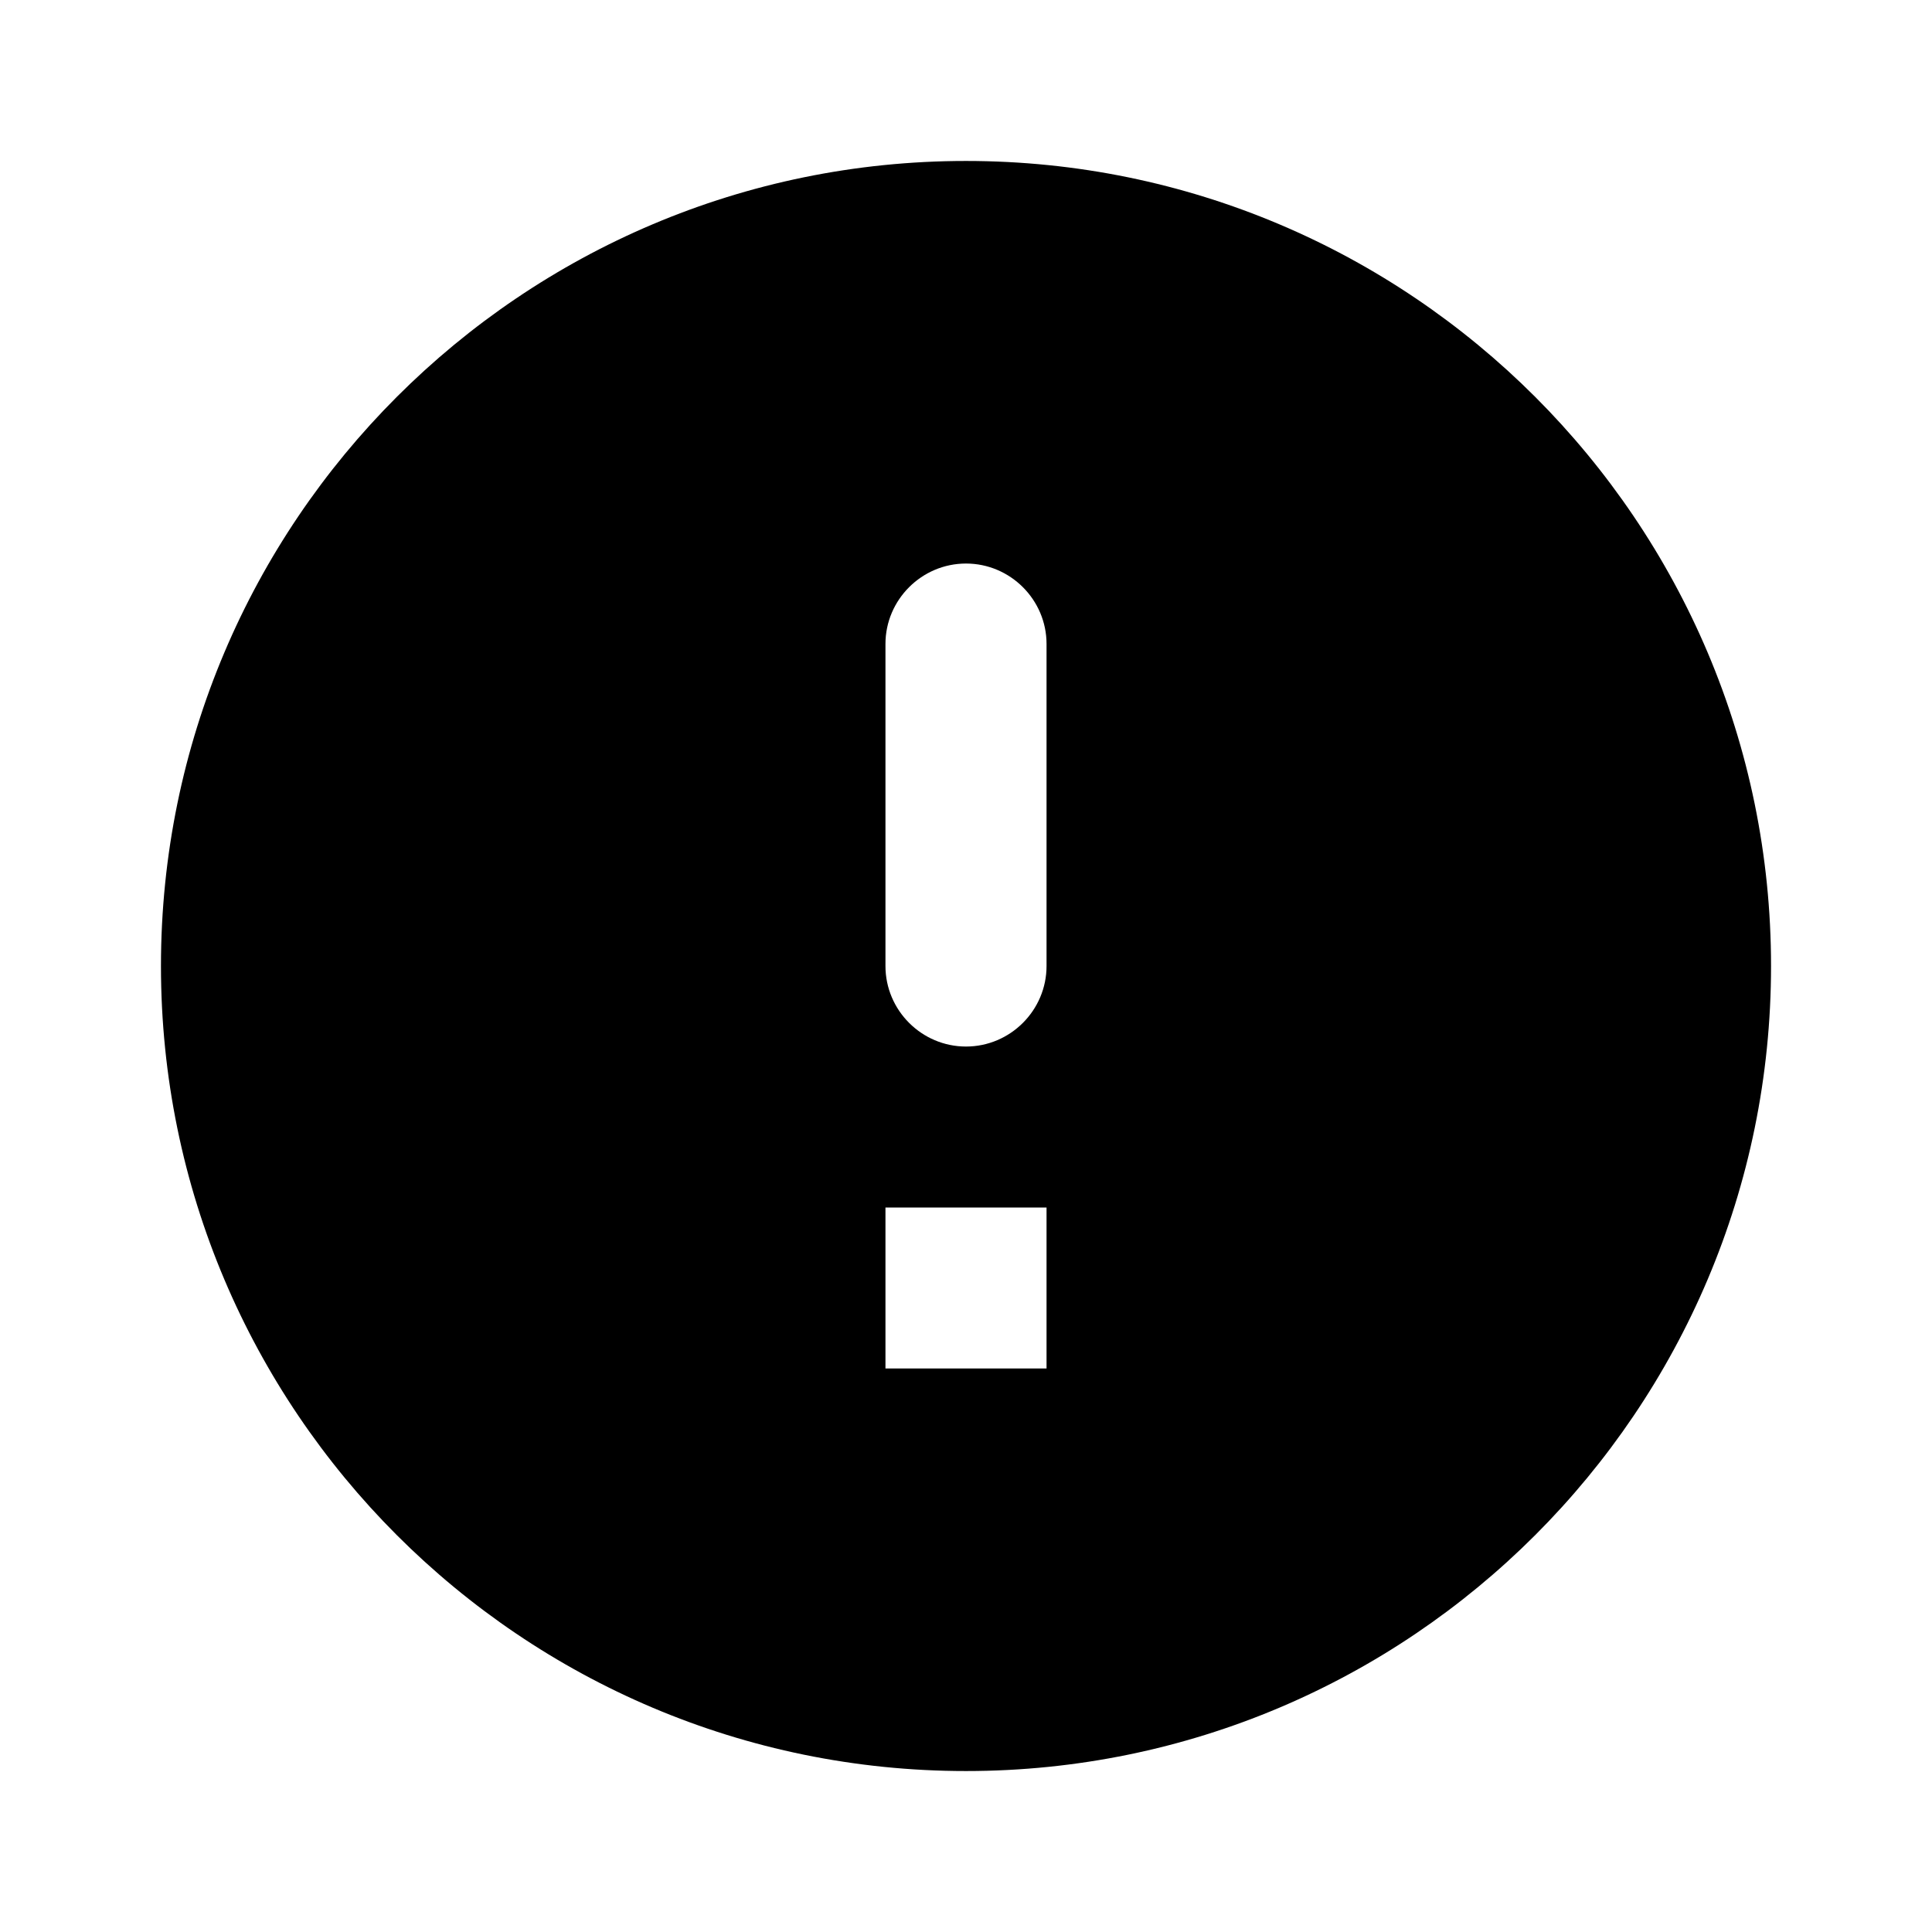
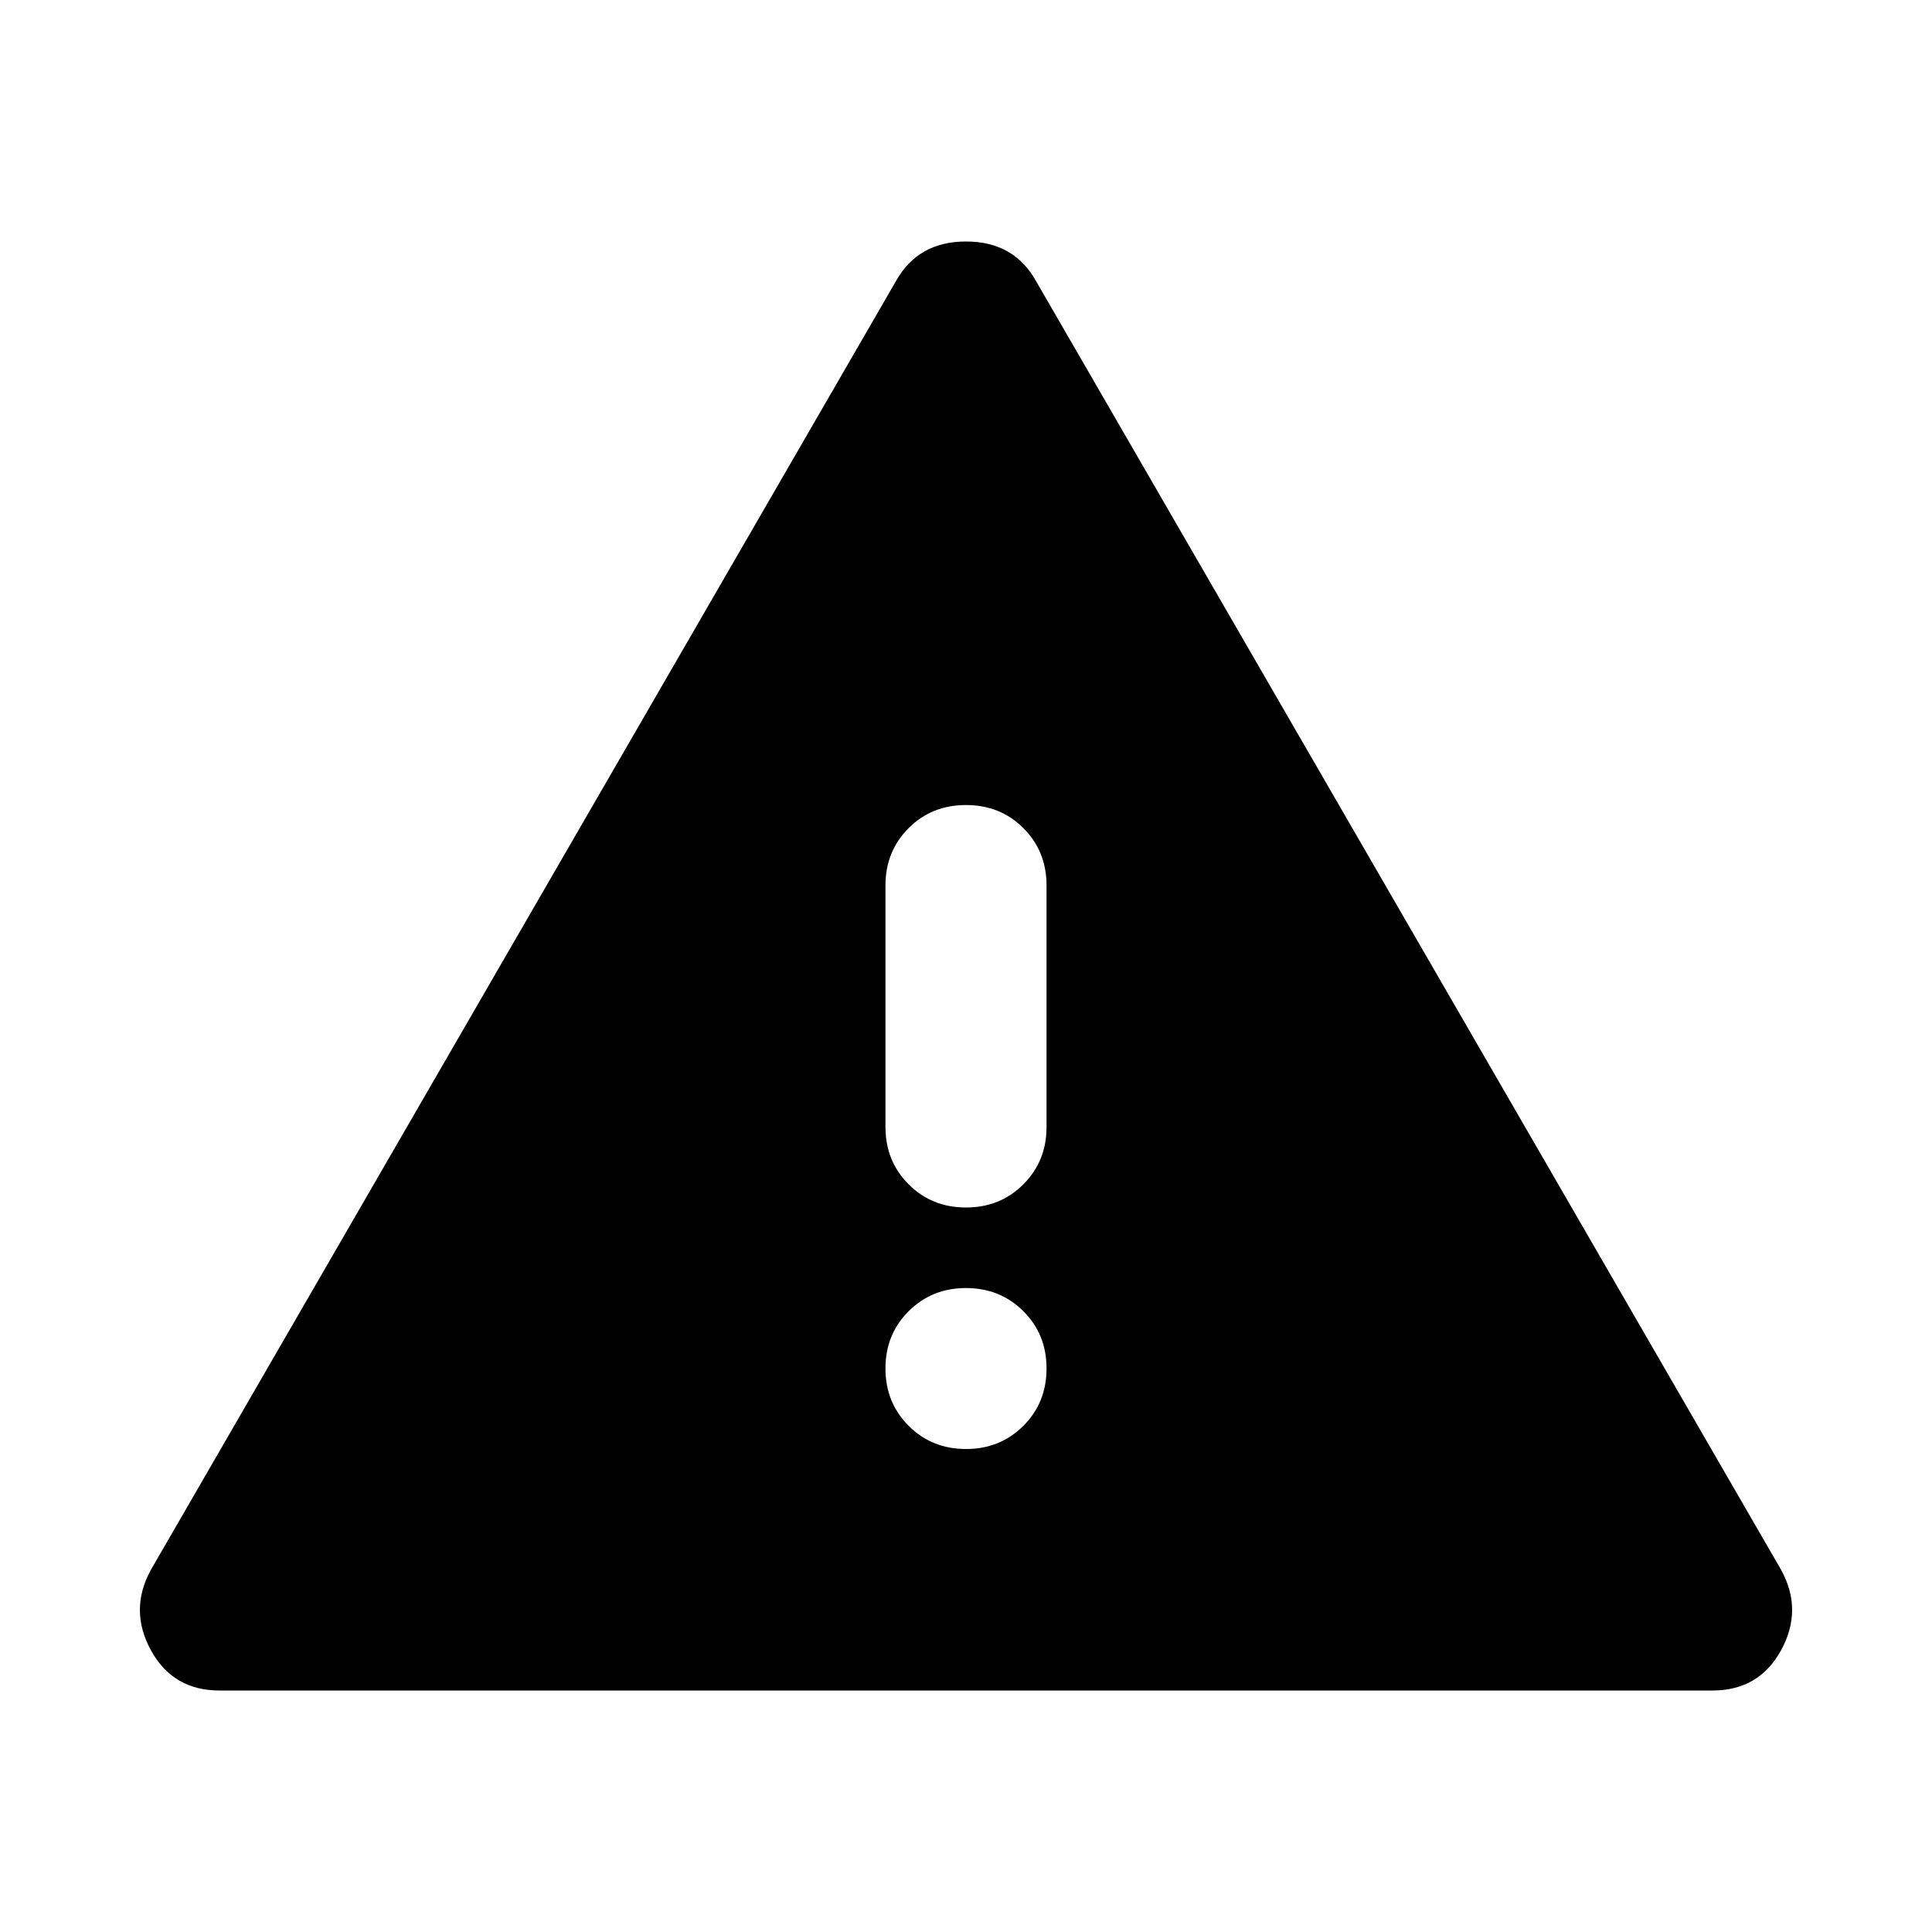
<svg xmlns="http://www.w3.org/2000/svg" width="16" height="16" viewBox="0 0 16 16" fill="none">
-   <path d="M8 1.333C4.32 1.333 1.333 4.32 1.333 8C1.333 11.68 4.32 14.667 8 14.667C11.68 14.667 14.667 11.68 14.667 8C14.667 4.32 11.68 1.333 8 1.333ZM8 8.667C7.633 8.667 7.333 8.367 7.333 8V5.333C7.333 4.967 7.633 4.667 8 4.667C8.367 4.667 8.667 4.967 8.667 5.333V8C8.667 8.367 8.367 8.667 8 8.667ZM8.667 11.333H7.333V10H8.667V11.333Z" fill="black" />
+   <path d="M1.817 14C1.561 14 1.372 13.889 1.25 13.667C1.128 13.444 1.128 13.222 1.25 13L7.417 2.333C7.539 2.111 7.733 2 8 2C8.267 2 8.461 2.111 8.583 2.333L14.75 13C14.872 13.222 14.872 13.444 14.75 13.667C14.628 13.889 14.439 14 14.183 14H1.817ZM8 6.667C7.811 6.667 7.653 6.73 7.525 6.858C7.397 6.986 7.333 7.144 7.333 7.333V9.333C7.333 9.522 7.397 9.68 7.525 9.808C7.653 9.936 7.811 10 8 10C8.189 10 8.347 9.936 8.475 9.808C8.603 9.68 8.667 9.522 8.667 9.333V7.333C8.667 7.144 8.603 6.986 8.475 6.858C8.347 6.73 8.189 6.667 8 6.667ZM8 12C8.189 12 8.347 11.936 8.475 11.808C8.603 11.68 8.667 11.522 8.667 11.333C8.667 11.144 8.603 10.986 8.475 10.859C8.347 10.731 8.189 10.667 8 10.667C7.811 10.667 7.653 10.731 7.525 10.859C7.397 10.986 7.333 11.144 7.333 11.333C7.333 11.522 7.397 11.68 7.525 11.808C7.653 11.936 7.811 12 8 12Z" fill="black" />
</svg>
